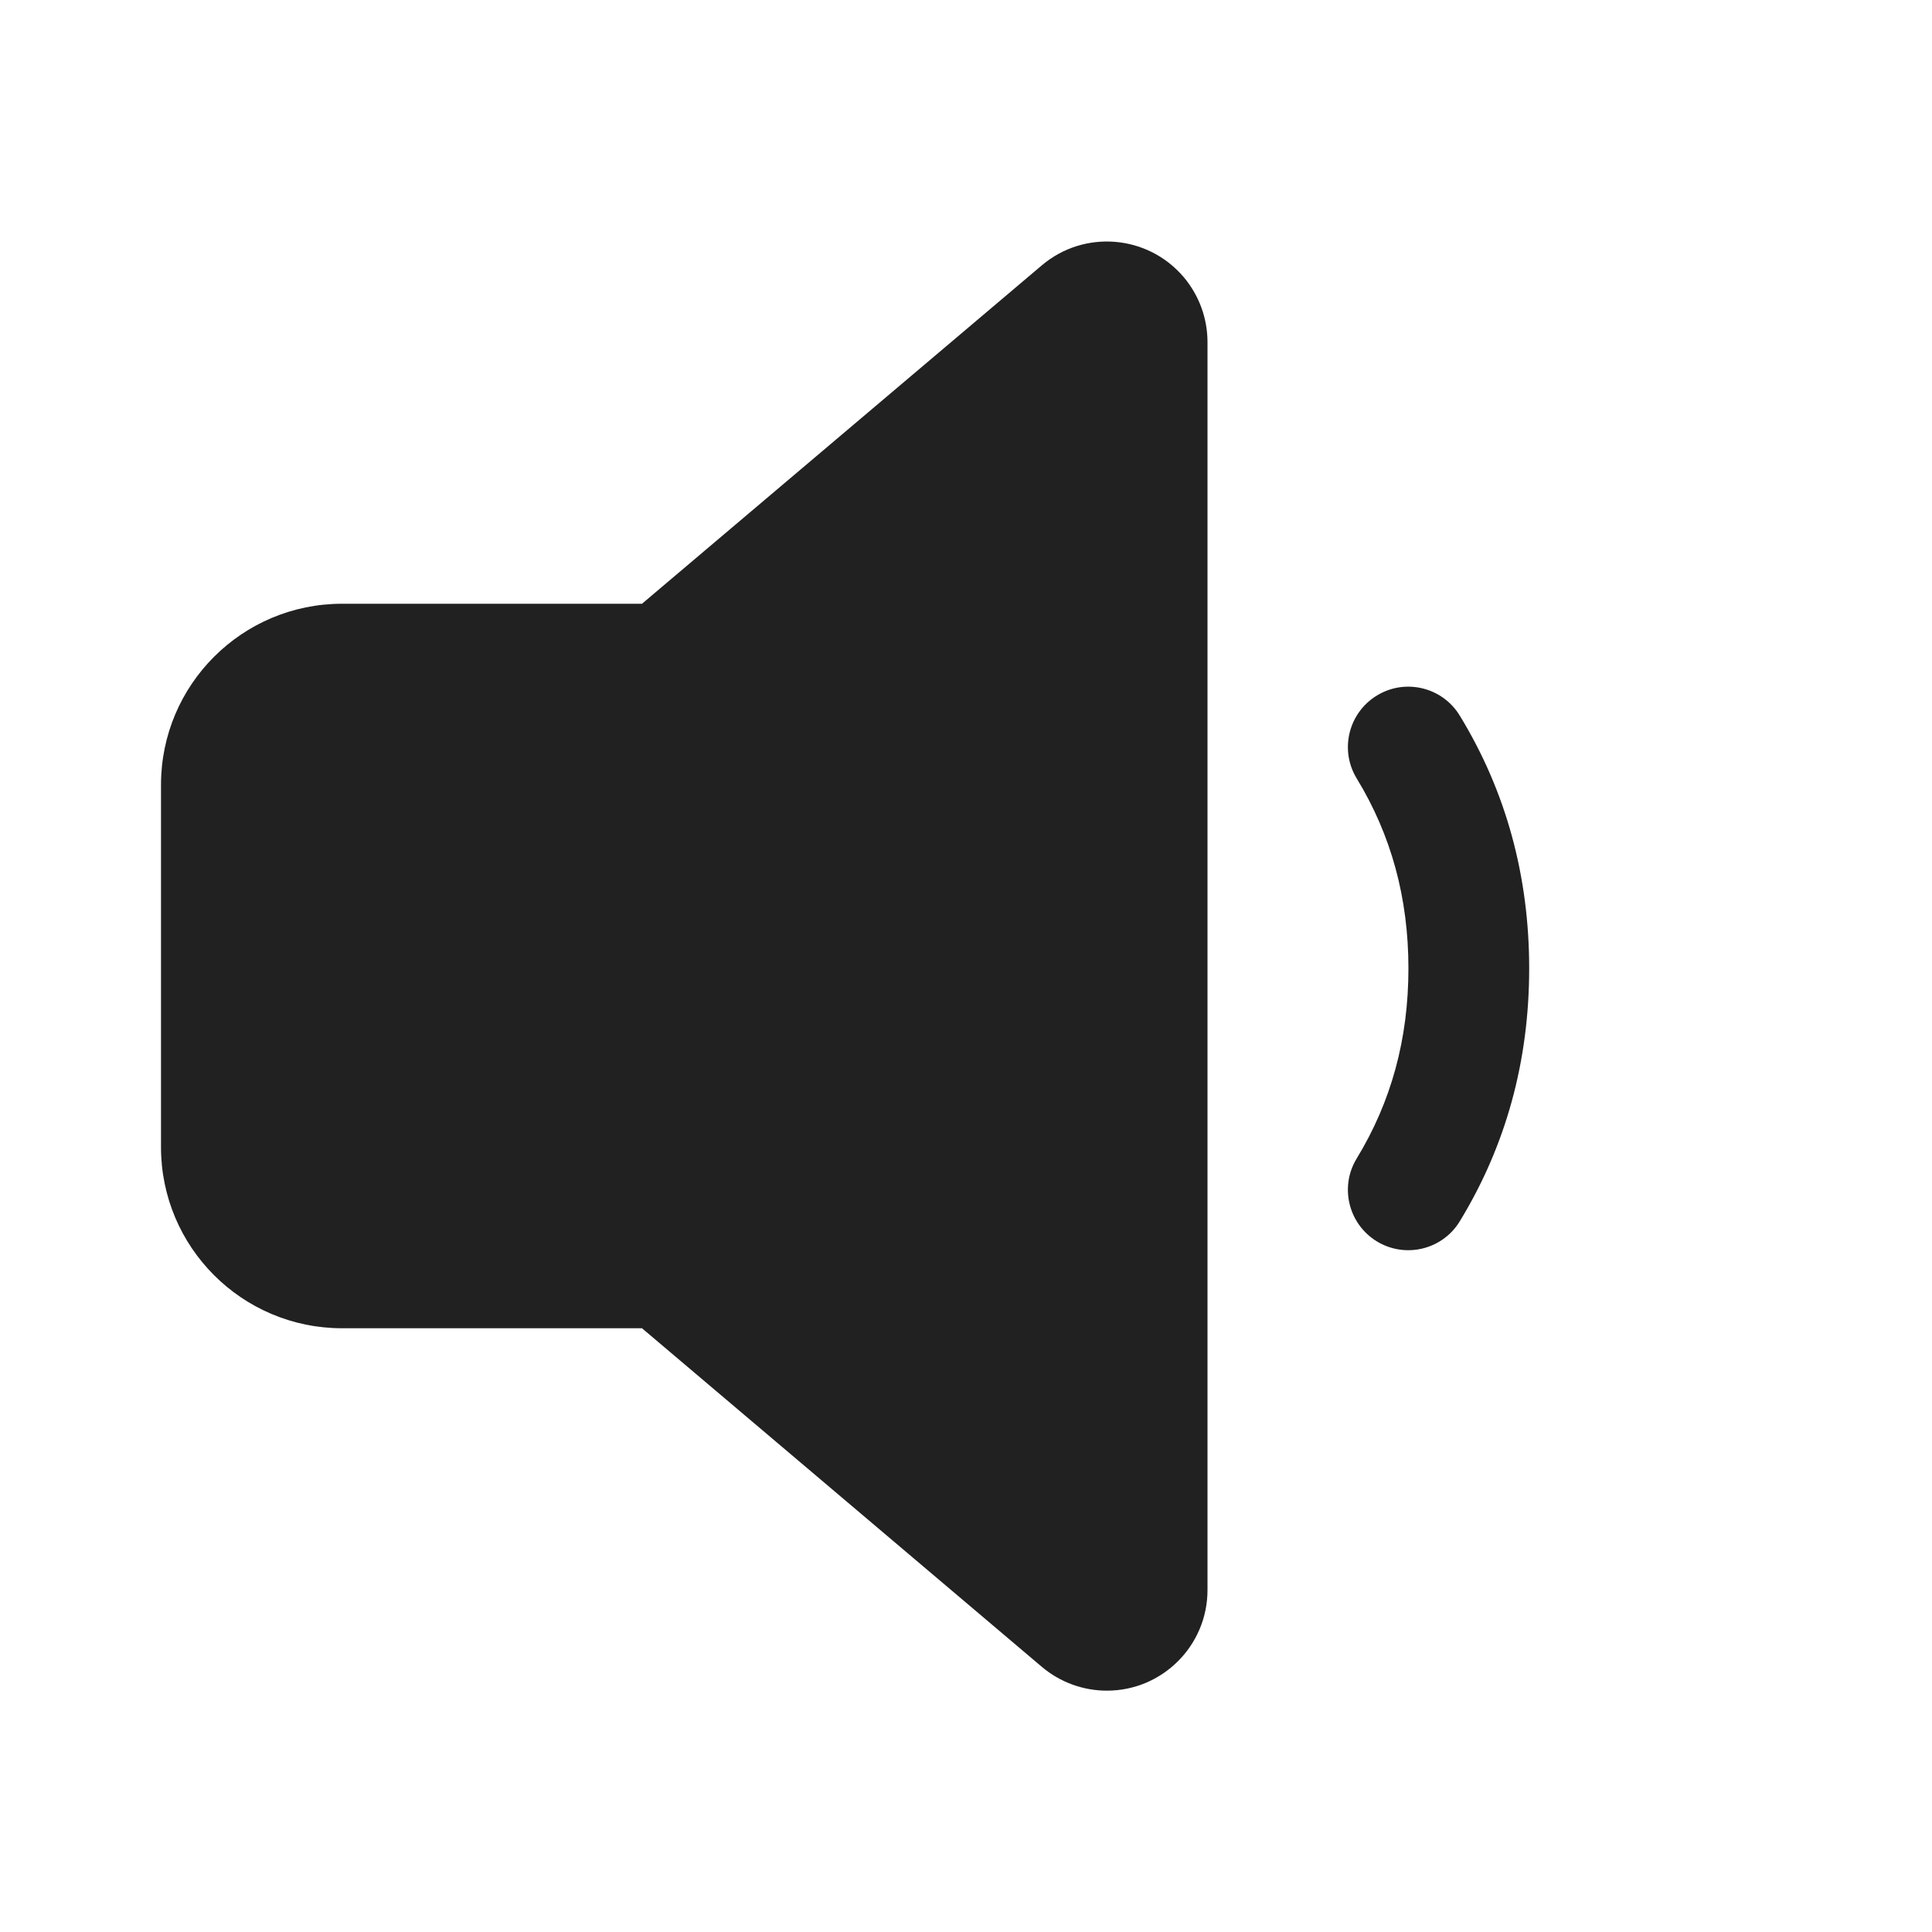
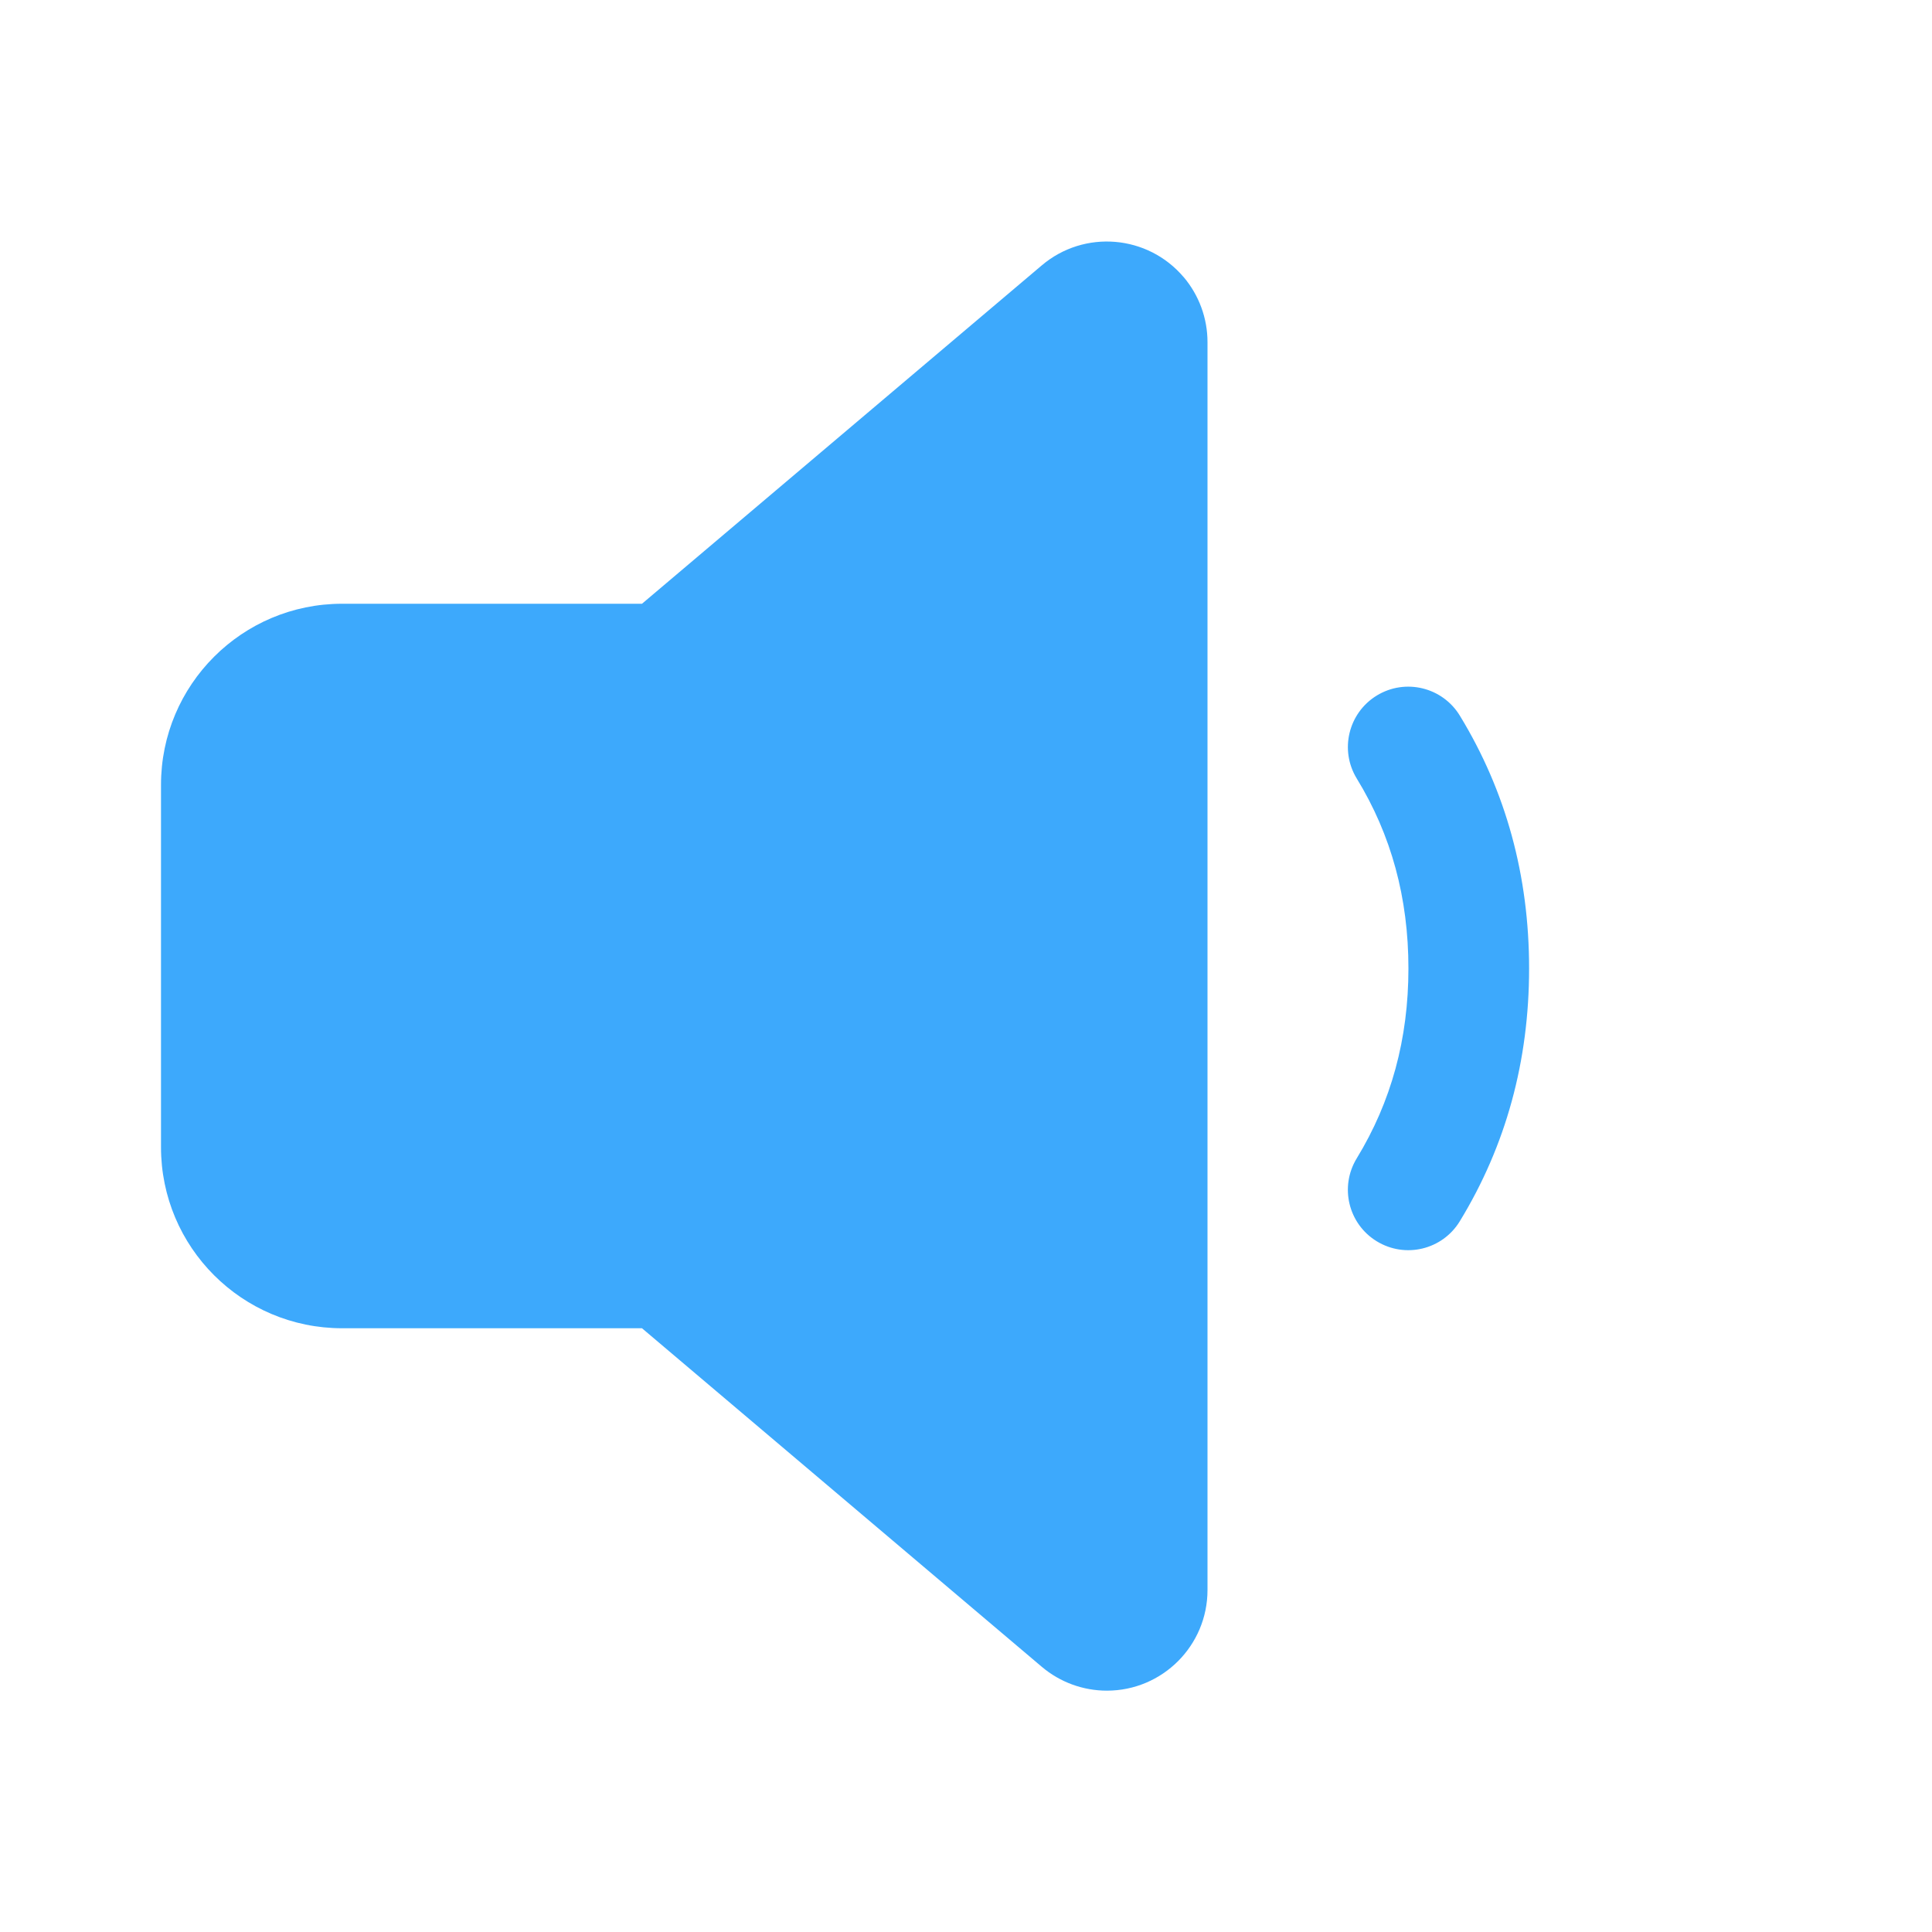
- <svg xmlns="http://www.w3.org/2000/svg" width="800px" height="800px" viewBox="0 0 24 24" version="1.1">
-   <g id="🔍-Product-Icons" stroke="none" stroke-width="1" fill="none" fill-rule="evenodd">
-     <g id="ic_fluent_speaker_1_24_filled" fill="#212121" fill-rule="nonzero">
-       <path d="M14.704,3.442 C14.895,3.668 15,3.954 15,4.25 L15,19.752 C15,20.442 14.44,21.002 13.75,21.002 C13.454,21.002 13.168,20.897 12.942,20.706 L7.975,16.5 L4.25,16.5 C3.007,16.5 2,15.492 2,14.25 L2,9.75 C2,8.507 3.007,7.5 4.25,7.5 L7.975,7.5 L12.942,3.296 C13.469,2.85 14.258,2.916 14.704,3.442 Z M17.104,8.64 C17.457,8.424 17.919,8.536 18.134,8.89 C18.708,9.83 18.996,10.882 18.996,12.03 C18.996,13.179 18.708,14.231 18.134,15.171 C17.919,15.525 17.457,15.636 17.104,15.421 C16.75,15.205 16.638,14.743 16.854,14.39 C17.282,13.688 17.496,12.907 17.496,12.03 C17.496,11.154 17.282,10.373 16.854,9.671 C16.638,9.318 16.75,8.856 17.104,8.64 Z" id="🎨-Color">
- 
- </path>
-     </g>
+ <svg xmlns="http://www.w3.org/2000/svg" width="800px" height="800px" viewBox="0 0 24 24" version="1.1" id="svg9">
+   <defs id="defs13" />
+   <g id="ic_fluent_speaker_1_24_filled" fill="#212121" fill-rule="nonzero" style="stroke:none;stroke-width:1;fill:#3da9fc;fill-opacity:1">
+     <path d="M 14.704,3.442 C 14.895,3.668 15,3.954 15,4.25 V 19.752 c 0,0.69 -0.56,1.25 -1.25,1.25 -0.296,0 -0.582,-0.105 -0.808,-0.296 L 7.975,16.5 H 4.25 c -1.243,0 -2.25,-1.007 -2.25,-2.25 V 9.75 c 0,-1.243 1.007,-2.25 2.25,-2.25 H 7.975 L 12.942,3.296 c 0.527,-0.446 1.316,-0.38 1.762,0.147 z m 2.399,5.198 c 0.354,-0.216 0.815,-0.104 1.031,0.249 0.574,0.94 0.861,1.992 0.861,3.141 0,1.149 -0.287,2.201 -0.861,3.141 -0.216,0.354 -0.677,0.465 -1.031,0.249 -0.354,-0.216 -0.465,-0.677 -0.249,-1.031 0.428,-0.701 0.642,-1.483 0.642,-2.359 0,-0.876 -0.213,-1.658 -0.642,-2.359 -0.216,-0.354 -0.104,-0.815 0.249,-1.031 z" id="🎨-Color" style="fill:#3da9fc;fill-opacity:1" />
  </g>
</svg>
